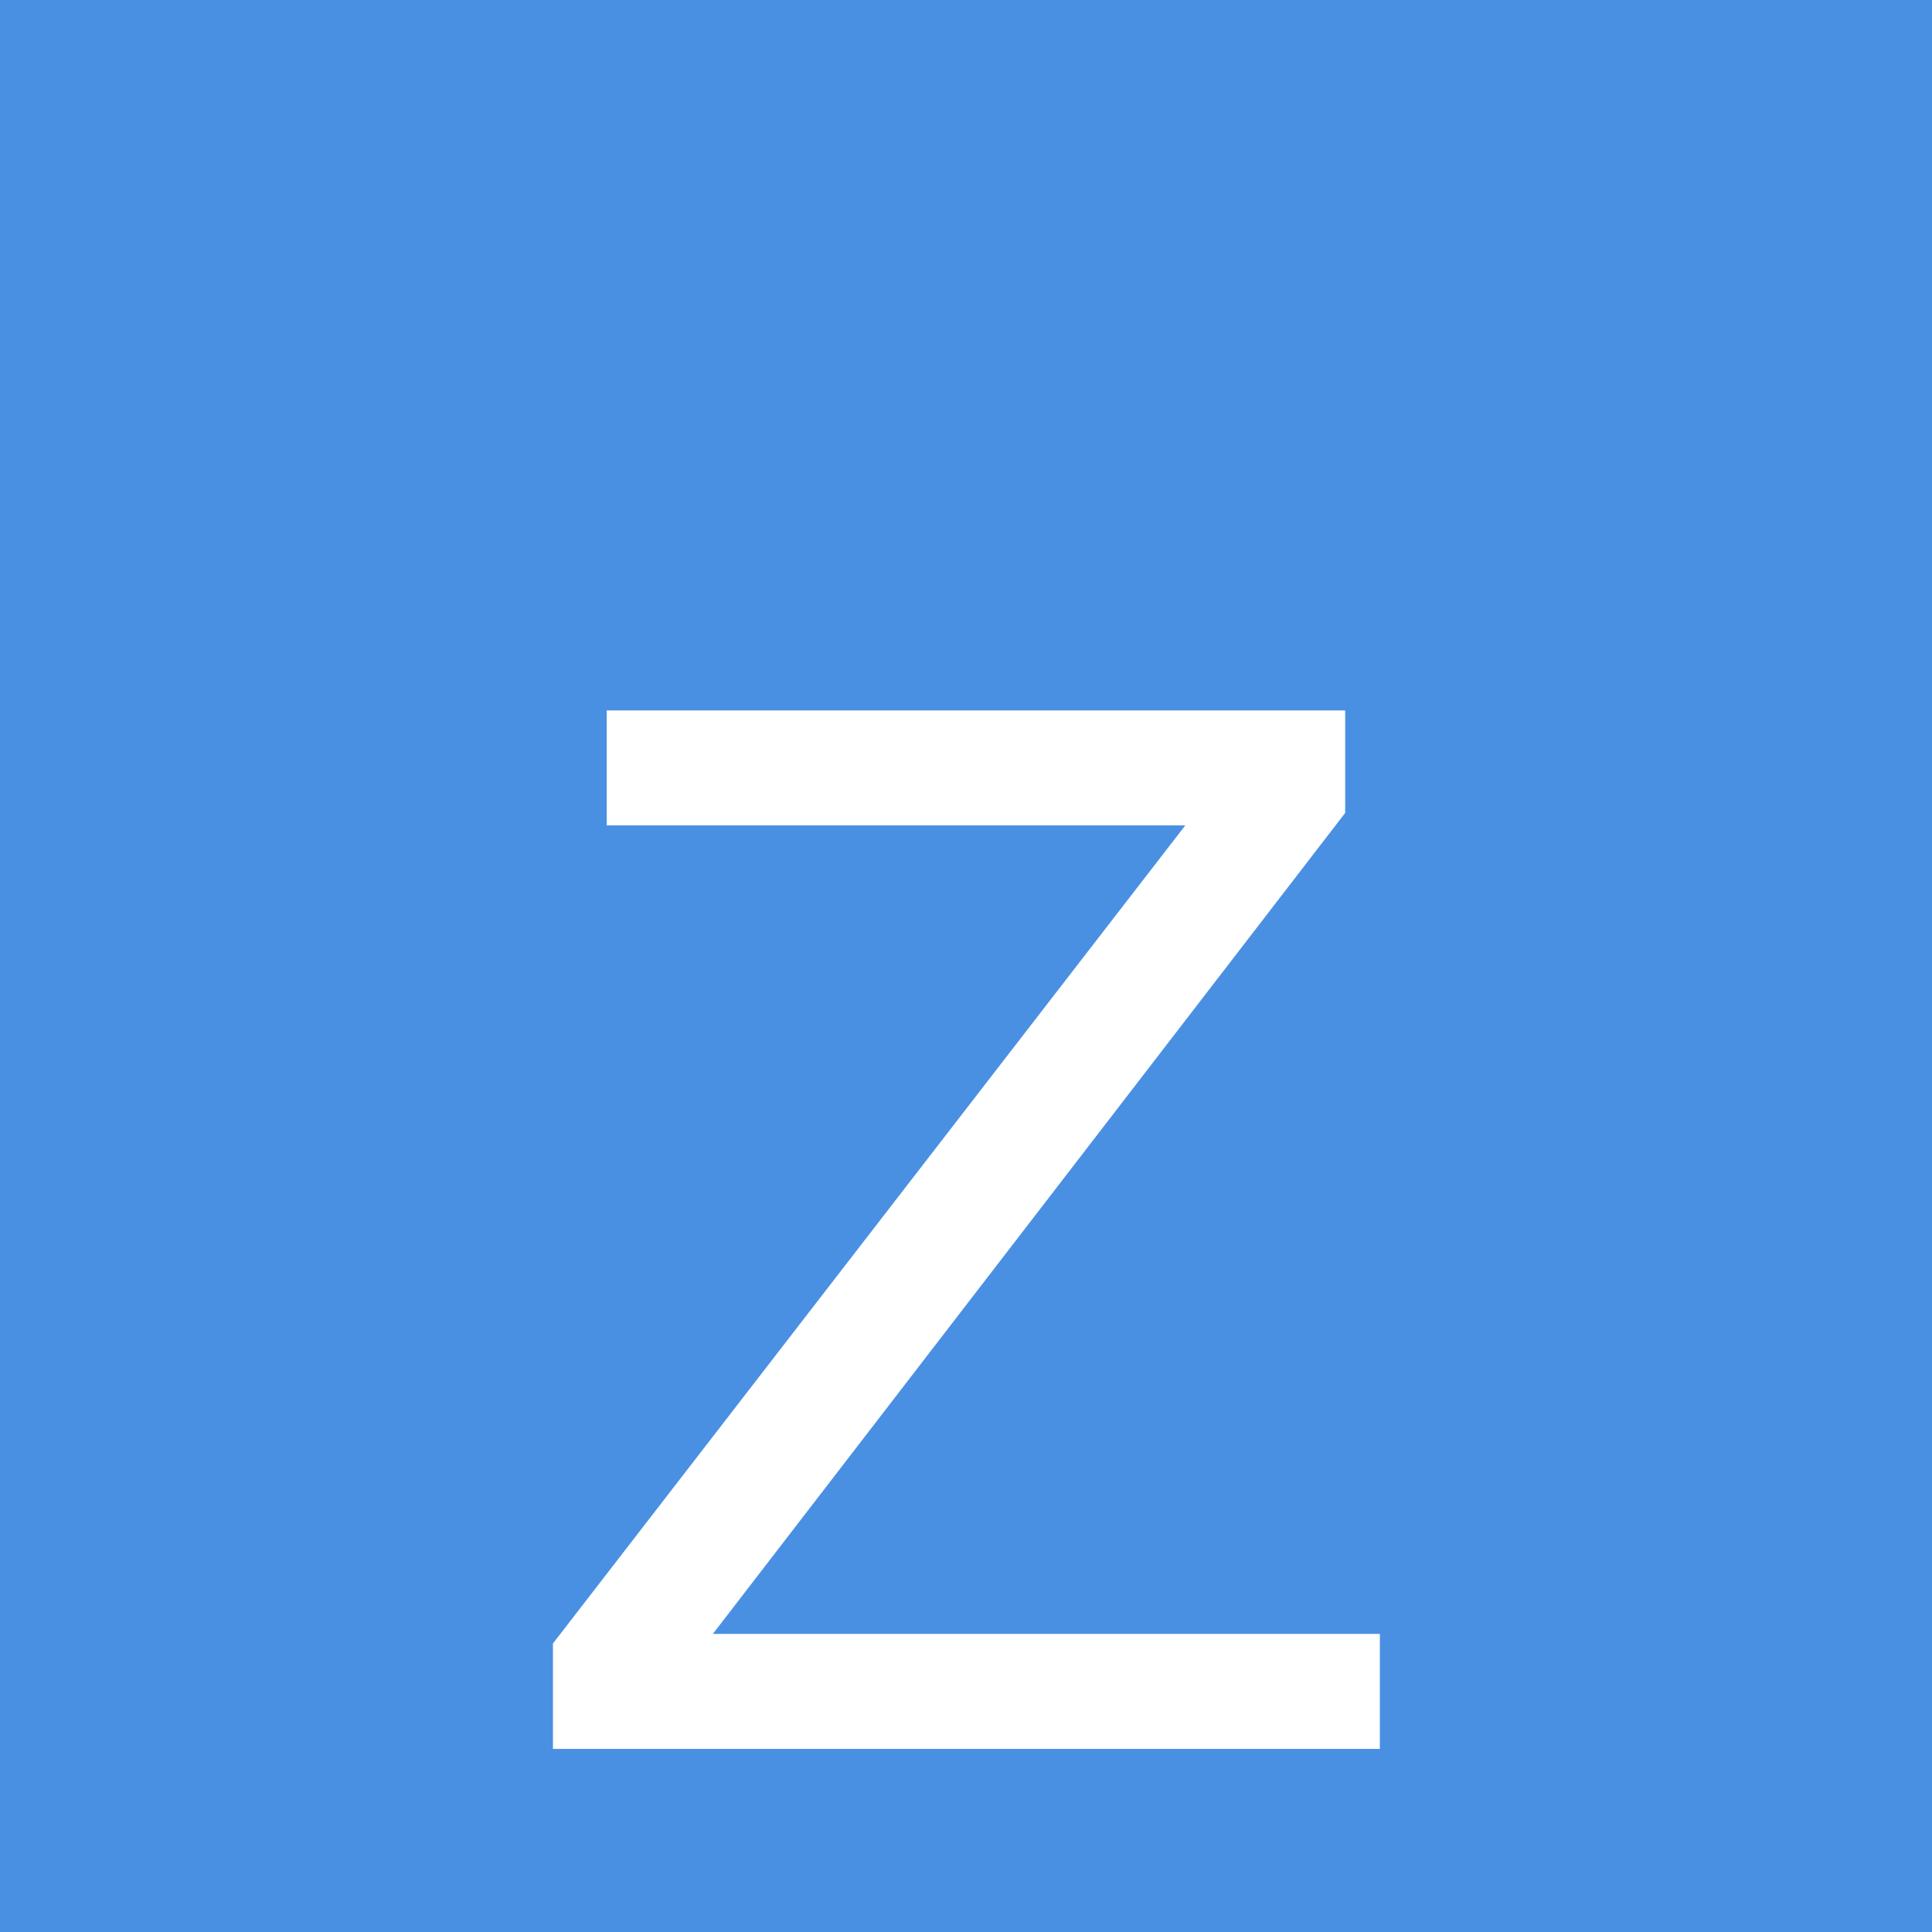
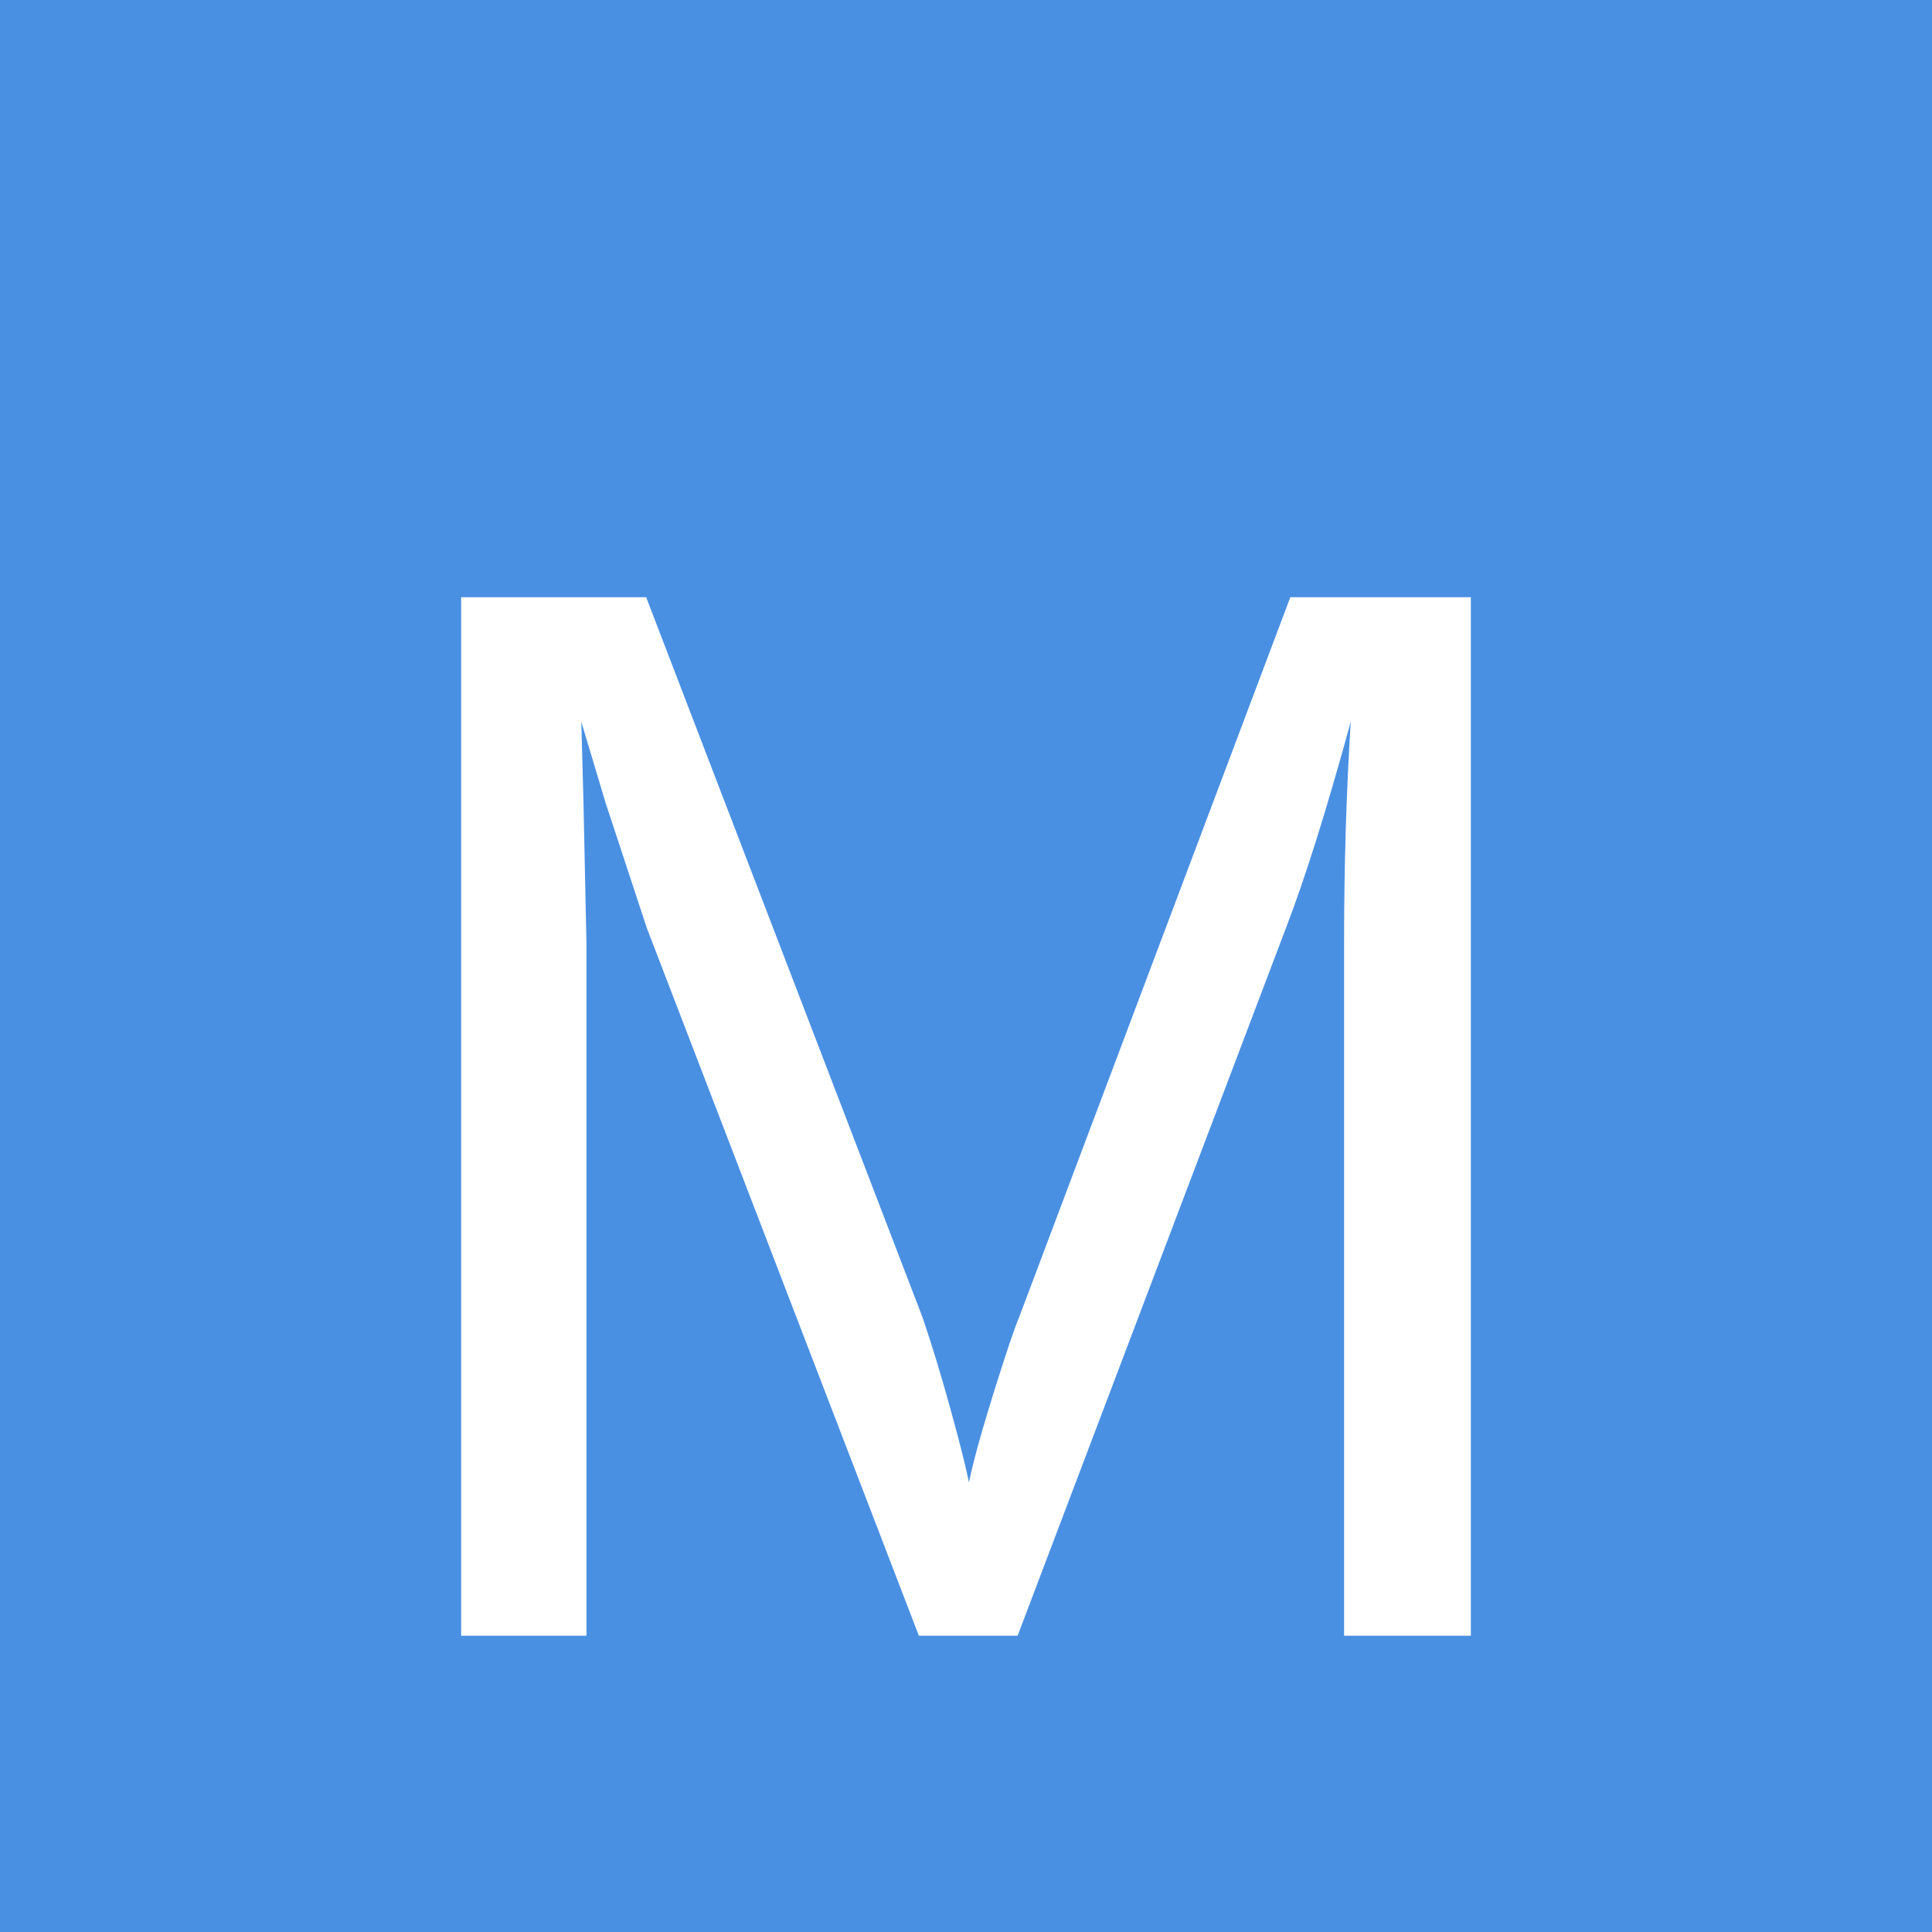
<svg xmlns="http://www.w3.org/2000/svg" width="512" height="512" viewBox="0 0 512 512">
  <rect width="512" height="512" fill="#4a90e2" />
-   <text x="256" y="350" font-family="Arial" font-size="400" fill="white" text-anchor="middle" dominant-baseline="middle">Z</text>
+   <text x="256" y="320" font-family="Arial" font-size="400" fill="white" text-anchor="middle" dominant-baseline="middle">M</text>
</svg>
